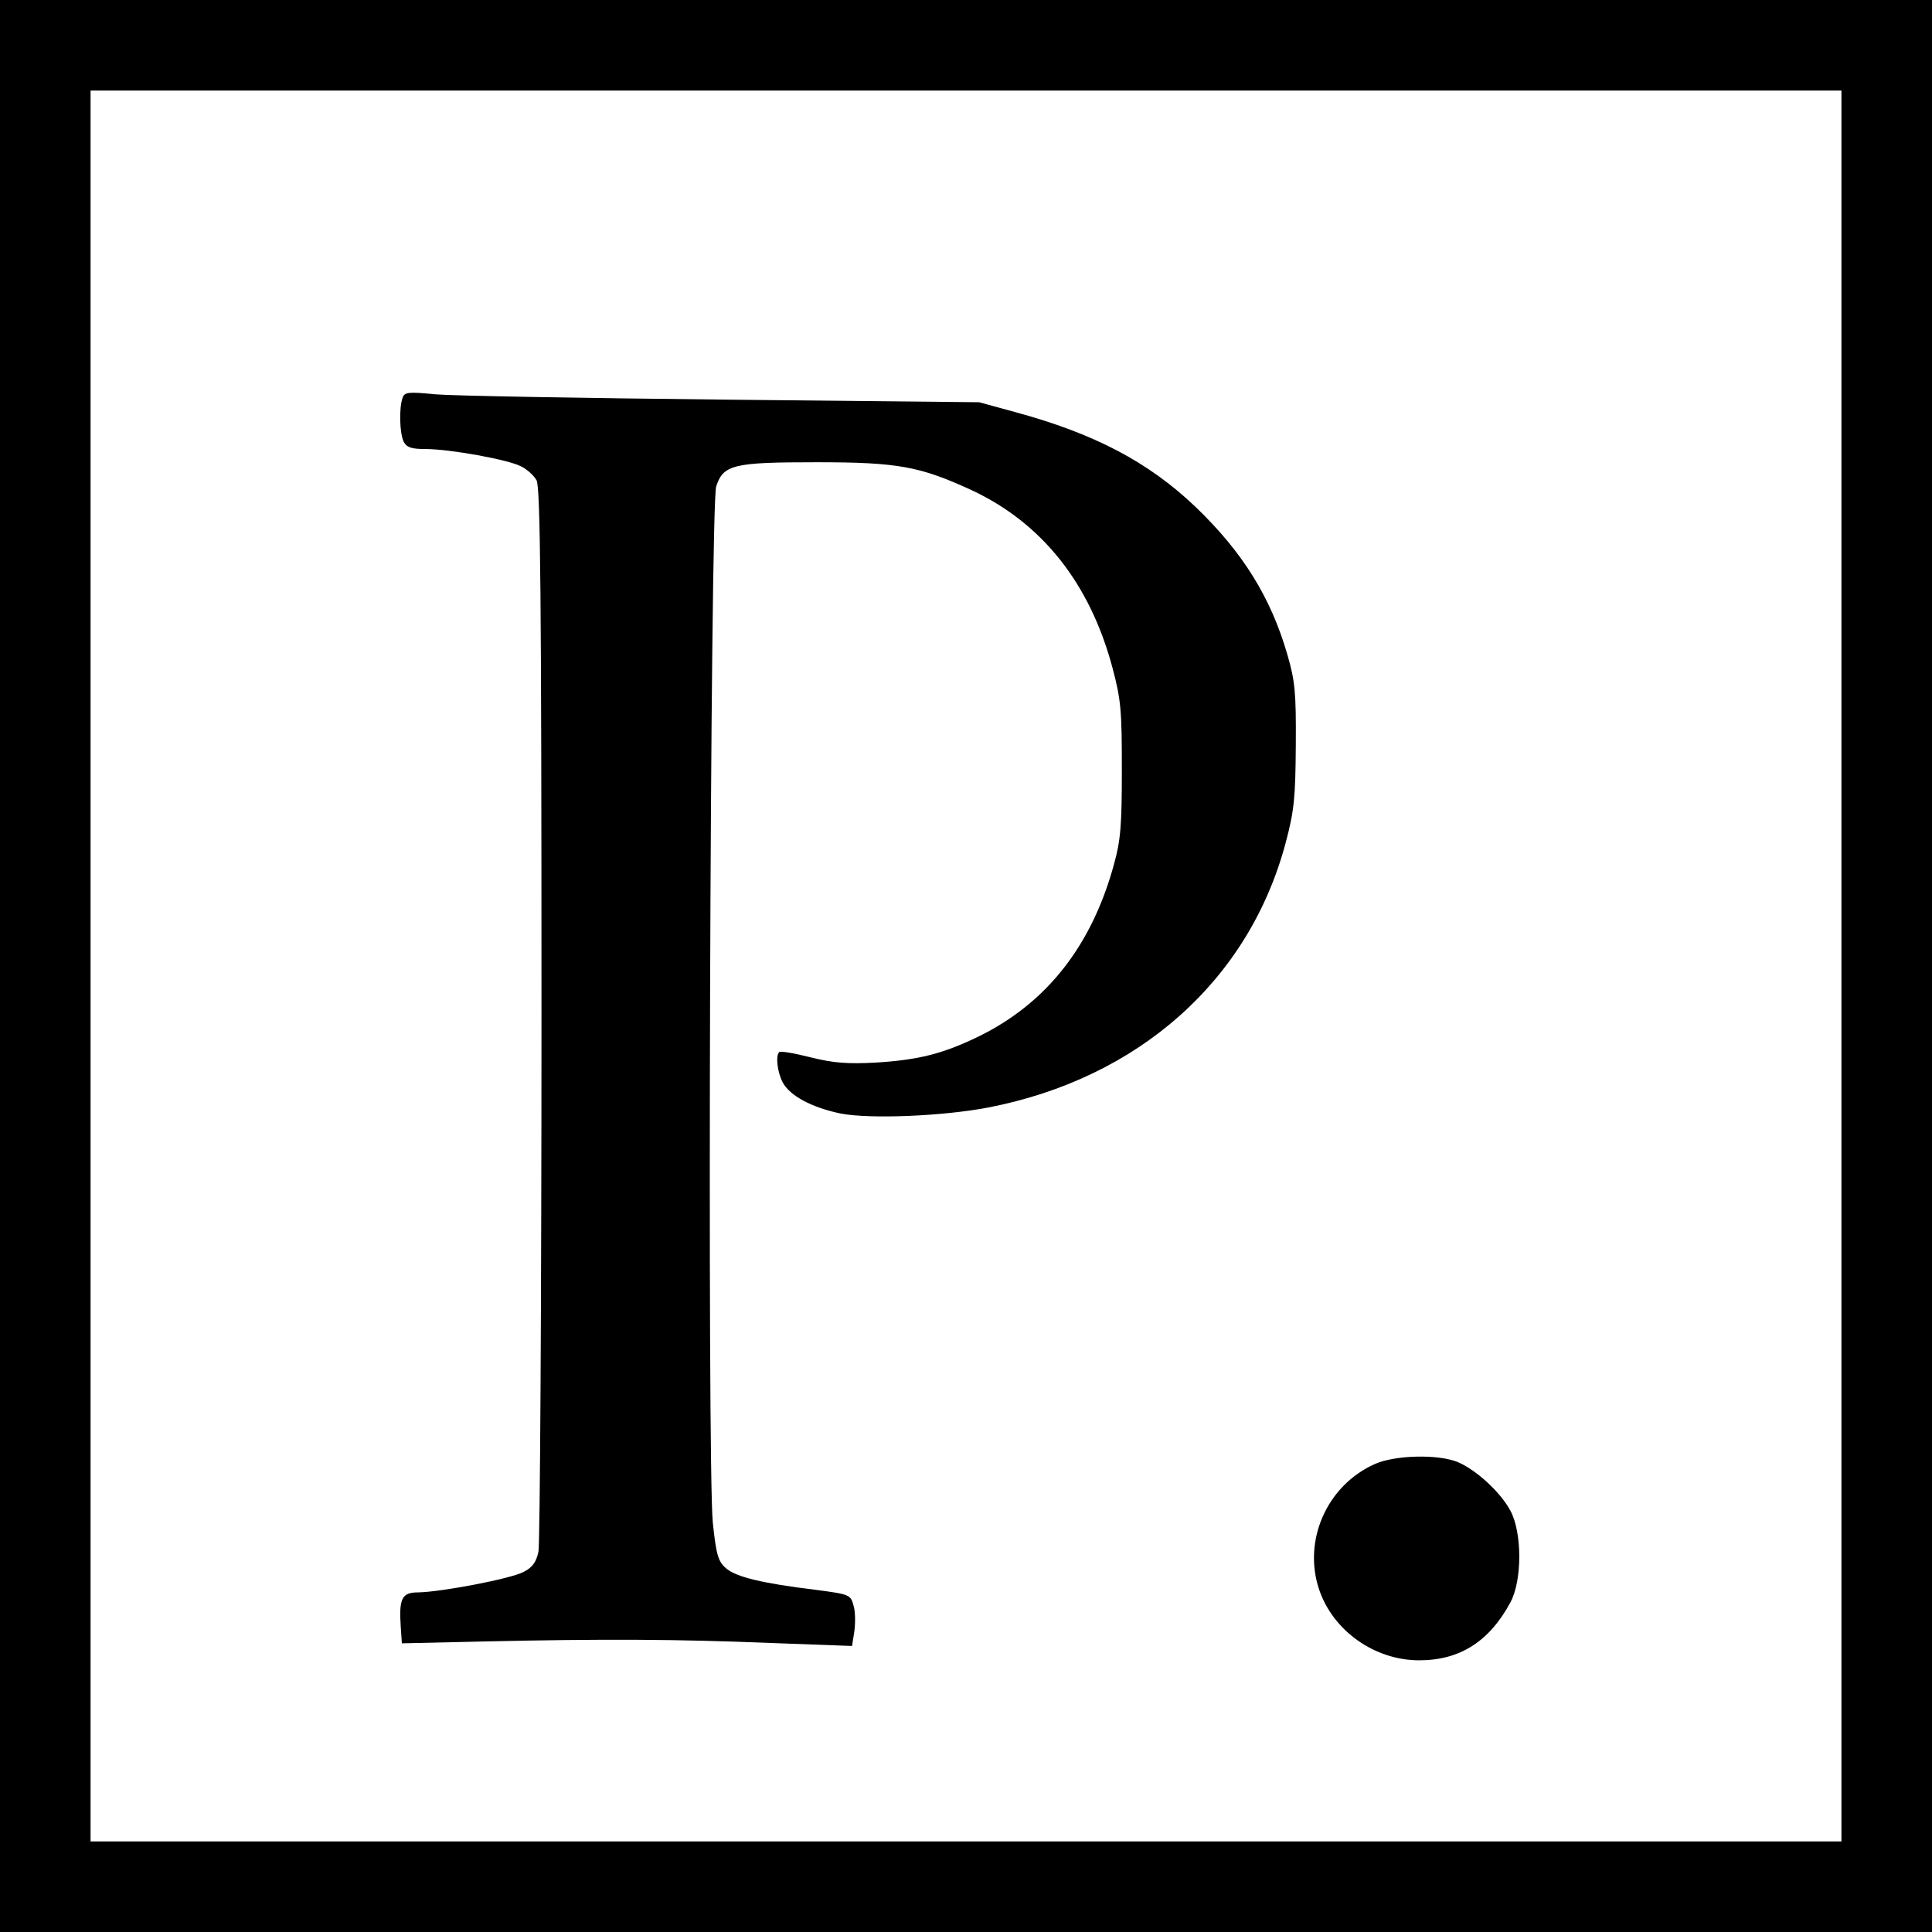
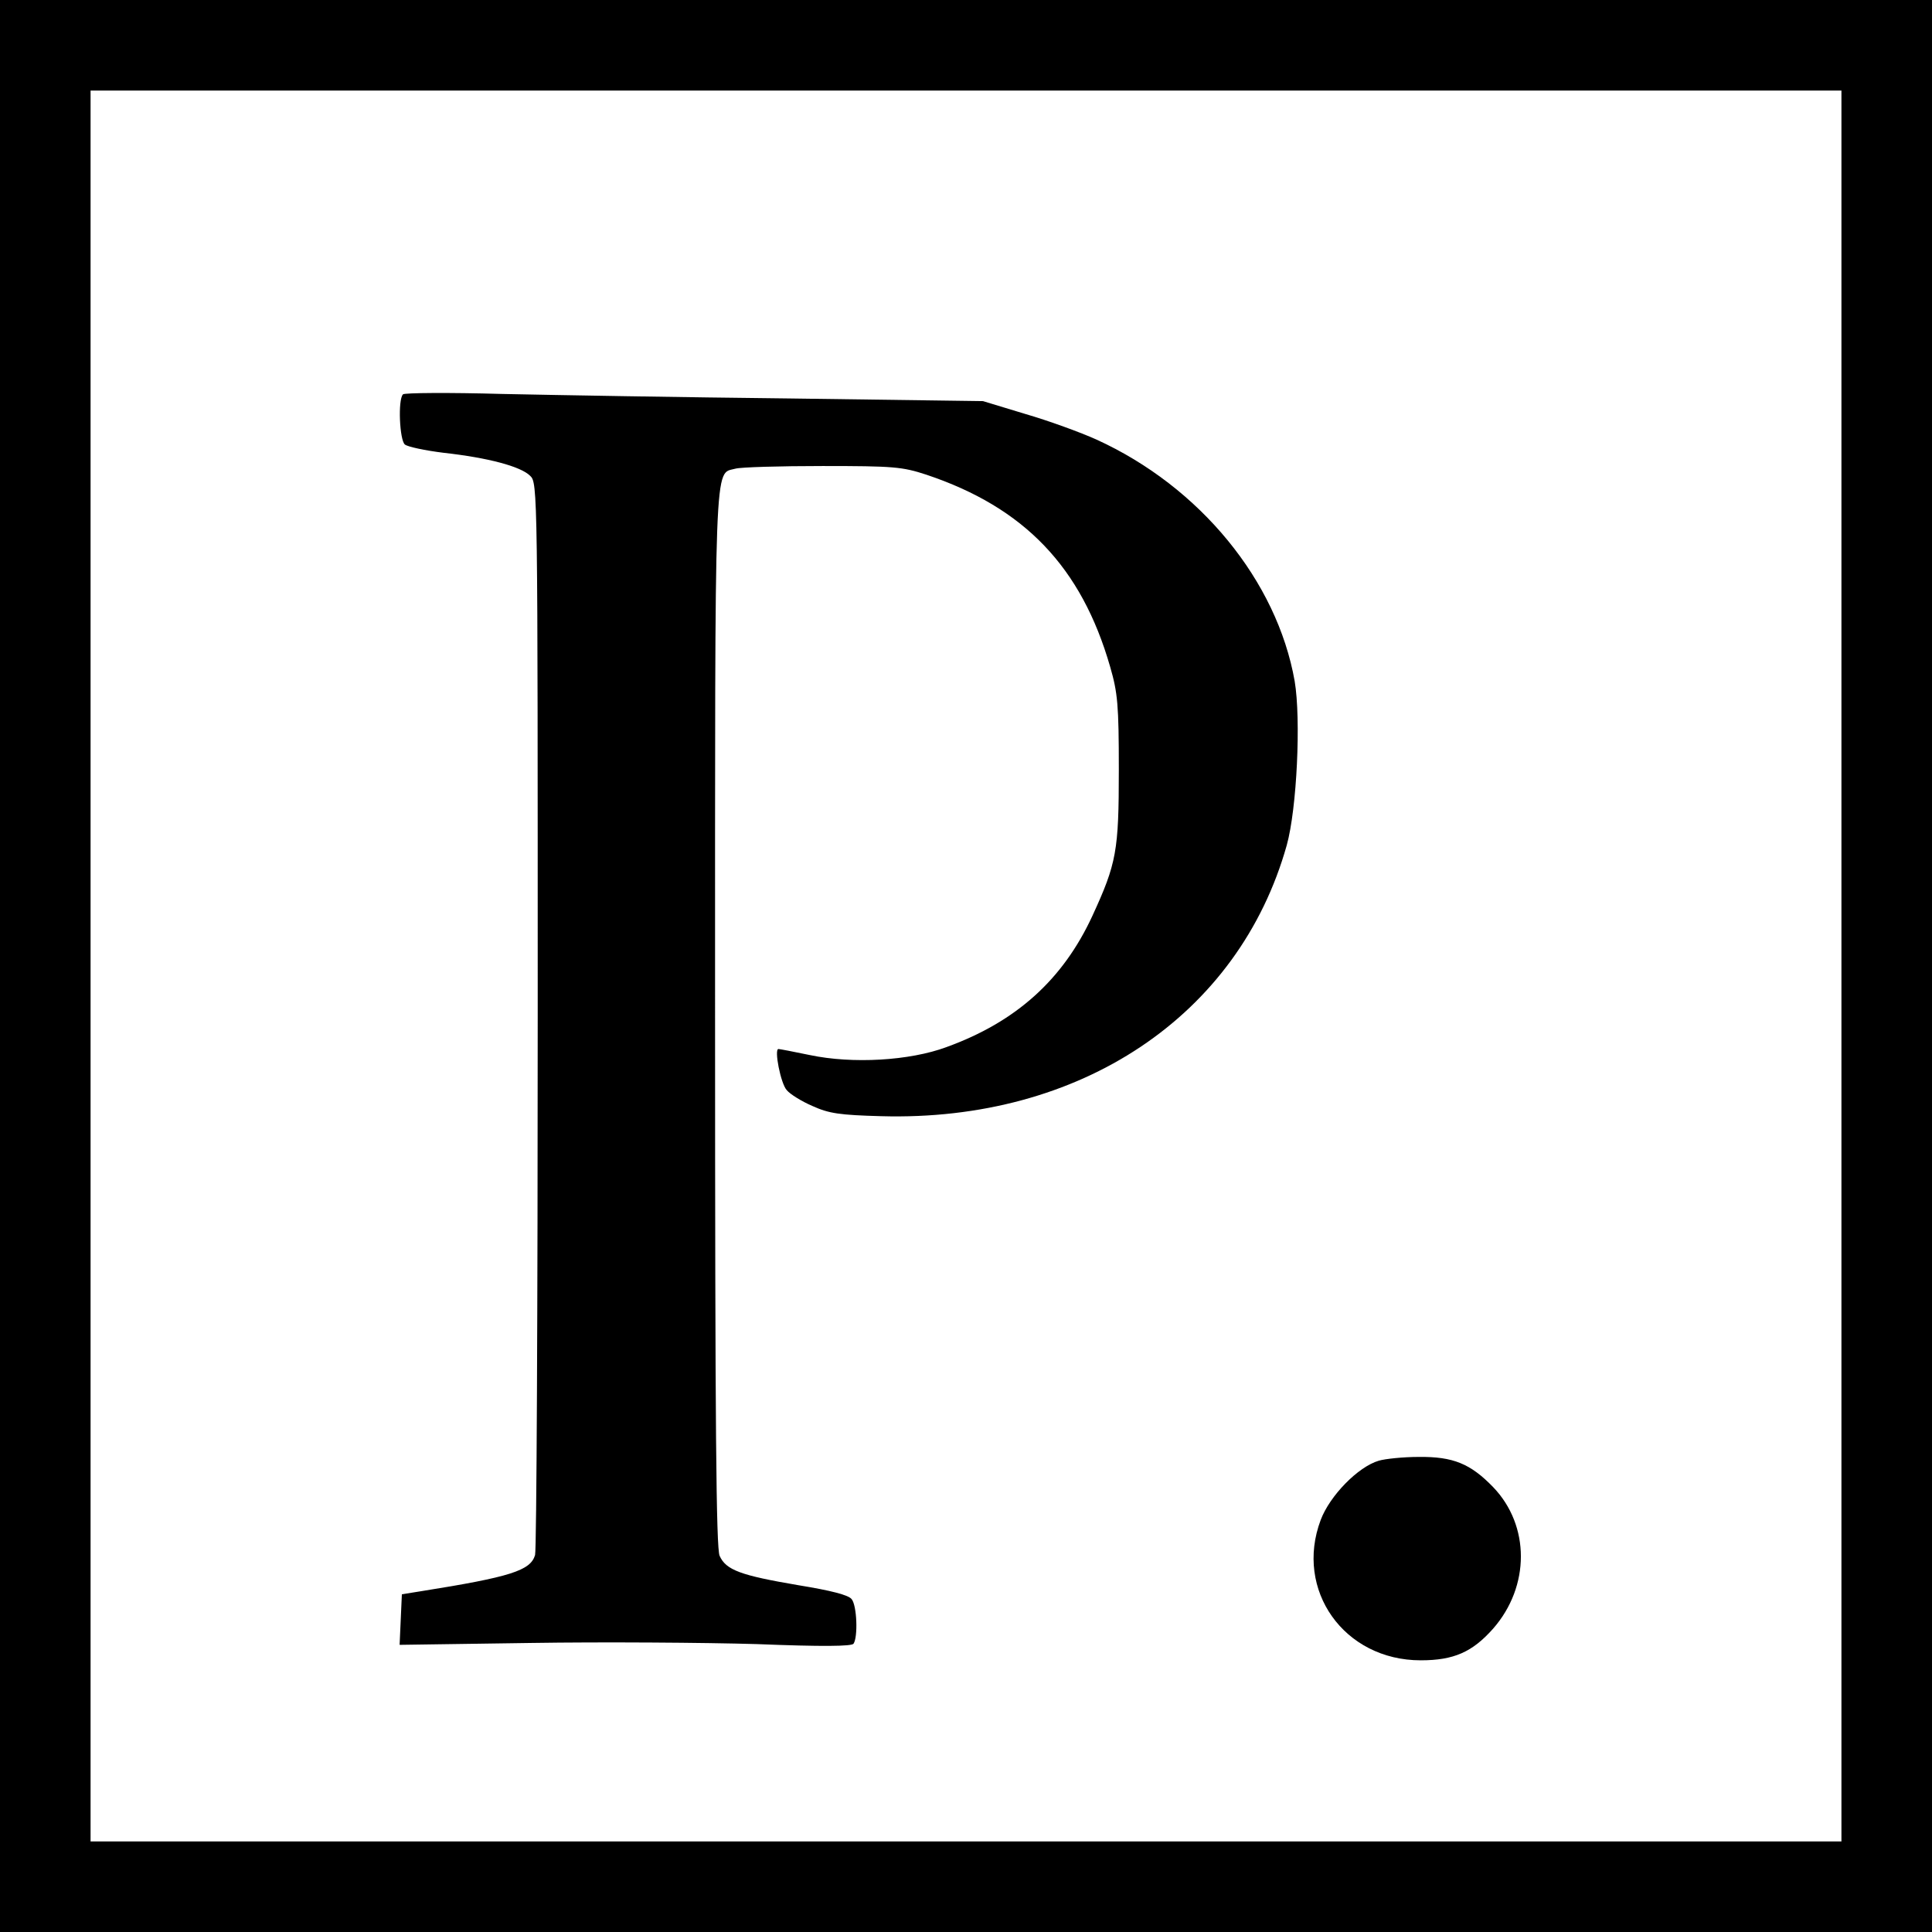
<svg xmlns="http://www.w3.org/2000/svg" version="1.0" width="512pt" height="512pt" viewBox="0 0 512 512" preserveAspectRatio="xMidYMid meet">
  <g transform="translate(0,512) scale(0.1,-0.1)" fill="#000000" stroke="none">
    <path d="M0 2560 l0 -2560 2560 0 2560 0 0 2560 0 2560 -2560 0 -2560 0 0 -2560z m4880 0 l0 -2320 -2320 0 -2320 0 0 2320 0 2320 2320 0 2320 0 0 -2320z" />
-     <path d="M1067 4066 c-10 -27 -8 -95 3 -117 8 -15 21 -19 58 -19 64 0 219 -28 253 -46 16 -8 34 -24 41 -37 10 -18 13 -301 13 -1412 0 -765 -4 -1407 -8 -1427 -6 -28 -16 -42 -40 -54 -34 -18 -218 -53 -279 -54 -43 0 -51 -16 -46 -91 l3 -44 220 5 c315 7 510 6 756 -4 l217 -8 6 38 c3 22 3 53 -2 69 -8 29 -10 30 -102 42 -140 17 -210 34 -236 57 -21 18 -26 36 -35 121 -15 151 -7 2698 9 2746 19 58 46 64 267 64 215 0 273 -11 410 -74 186 -87 313 -246 373 -470 23 -86 25 -115 25 -271 0 -146 -3 -187 -21 -251 -59 -216 -179 -368 -359 -456 -95 -46 -159 -62 -273 -69 -74 -4 -112 -1 -172 14 -43 11 -80 17 -83 14 -10 -10 -5 -53 9 -80 19 -36 77 -67 154 -83 78 -15 271 -7 391 16 398 77 691 337 788 701 23 86 26 120 27 259 1 139 -2 170 -22 239 -44 153 -119 273 -244 393 -125 119 -268 194 -478 251 l-95 26 -680 7 c-374 4 -716 10 -761 14 -71 7 -82 6 -87 -9z" />
-     <path d="M3643 1240 c-127 -57 -191 -203 -147 -333 37 -109 147 -187 265 -187 108 0 186 50 242 154 31 58 31 184 0 242 -26 49 -90 108 -139 129 -52 22 -168 19 -221 -5z" />
+     <path d="M1068 4075 c-14 -14 -9 -122 5 -133 7 -6 54 -16 103 -22 117 -13 204 -36 229 -61 20 -19 20 -33 20 -1427 0 -774 -3 -1419 -7 -1433 -12 -41 -64 -58 -303 -96 l-50 -8 -3 -67 -3 -67 348 5 c191 3 461 1 598 -3 175 -7 252 -6 257 1 12 18 9 101 -5 118 -8 11 -55 23 -141 37 -153 26 -192 40 -209 78 -9 22 -12 333 -12 1424 0 1517 -3 1441 54 1457 14 4 118 7 231 7 188 0 211 -2 275 -23 260 -87 411 -245 487 -509 20 -69 23 -101 23 -273 0 -215 -6 -248 -70 -387 -78 -169 -202 -281 -387 -348 -97 -36 -248 -45 -362 -21 -43 9 -80 16 -83 16 -12 0 6 -92 22 -109 9 -11 40 -30 68 -42 44 -20 73 -24 182 -27 528 -15 948 266 1075 718 27 97 38 334 21 435 -47 266 -251 515 -525 640 -42 19 -127 50 -189 68 l-112 34 -510 7 c-280 3 -625 9 -765 12 -140 4 -258 3 -262 -1z" />
+     <path d="M3654 1249 c-55 -16 -130 -93 -154 -157 -70 -186 62 -372 265 -372 88 0 137 22 192 84 98 112 98 273 0 375 -60 62 -106 81 -197 80 -41 0 -89 -5 -106 -10z" />
  </g>
</svg>
